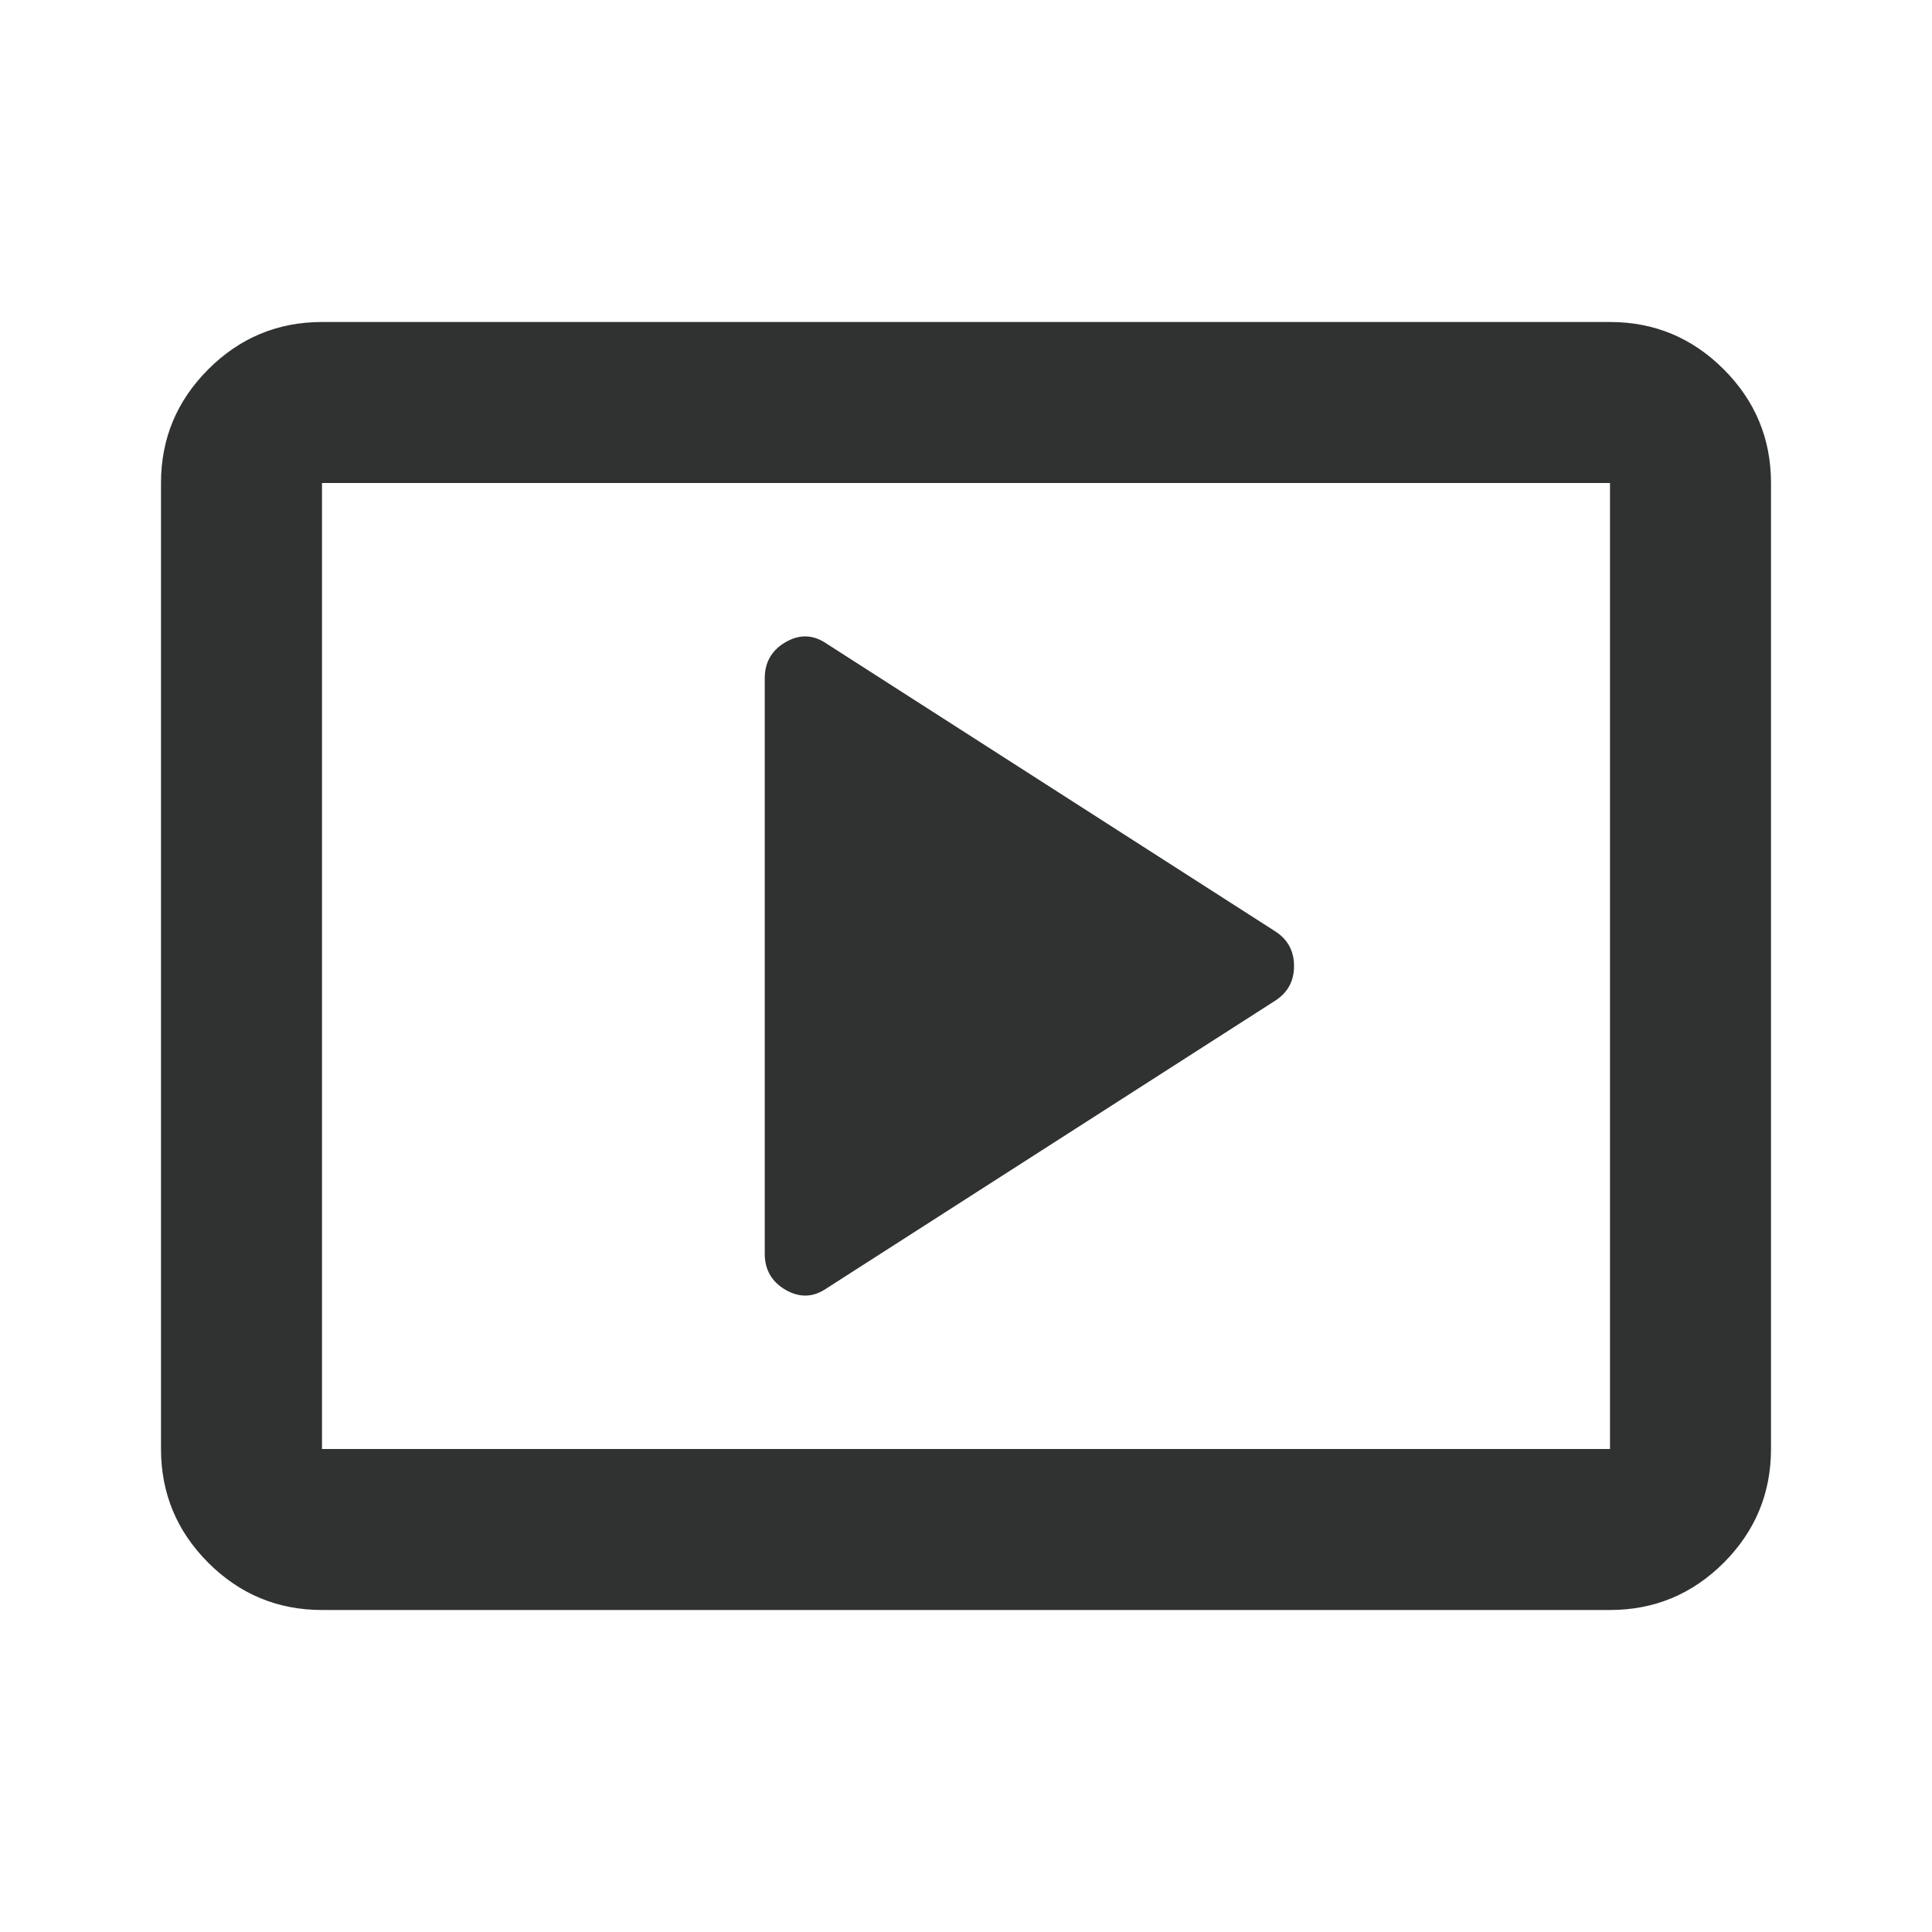
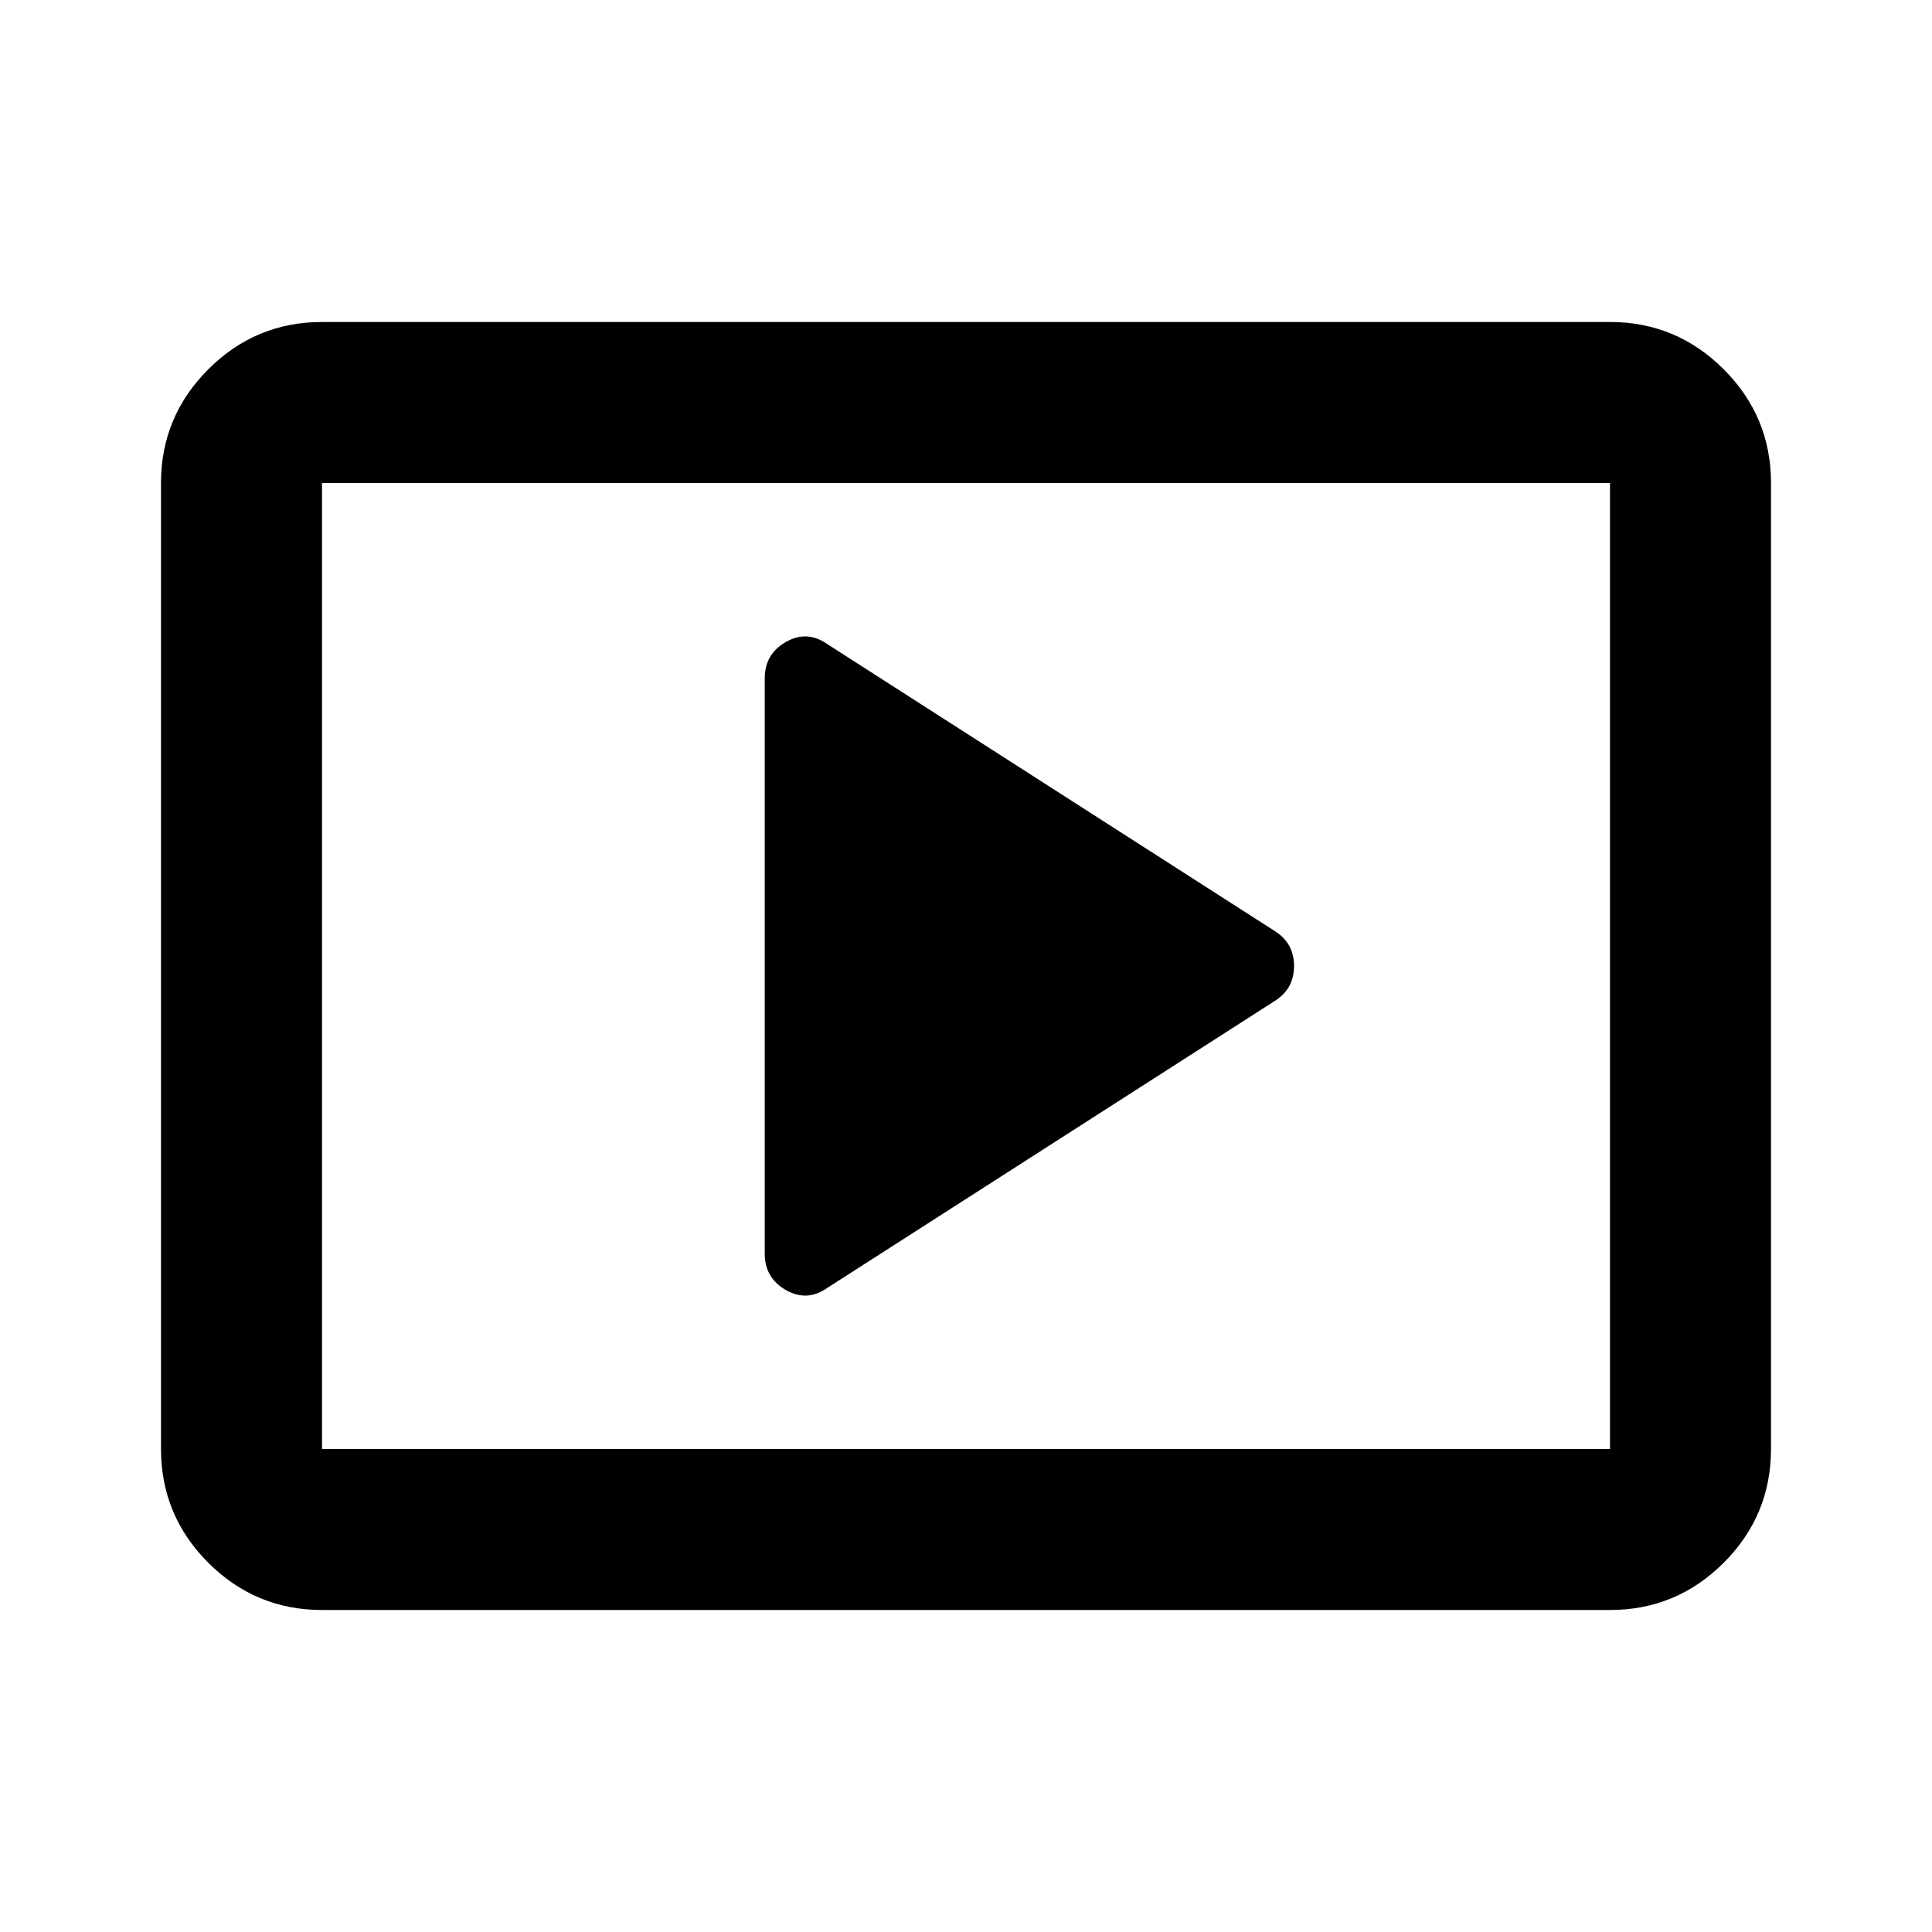
<svg xmlns="http://www.w3.org/2000/svg" preserveAspectRatio="none" overflow="visible" style="display: block;" width="24" height="24" viewBox="0 0 24 24" fill="none">
  <g id="smart_display">
    <mask id="mask0_0_360" style="mask-type:alpha" maskUnits="userSpaceOnUse" x="0" y="0" width="24" height="24">
      <rect id="Bounding box" width="24" height="24" fill="#D9D9D9" />
    </mask>
    <g mask="url(#mask0_0_360)">
-       <path id="smart_display_2" d="M10.275 16L15.85 12.425C16 12.325 16.075 12.183 16.075 12C16.075 11.817 16 11.675 15.85 11.575L10.275 8C10.108 7.883 9.938 7.875 9.762 7.975C9.588 8.075 9.5 8.225 9.5 8.425V15.575C9.5 15.775 9.588 15.925 9.762 16.025C9.938 16.125 10.108 16.117 10.275 16ZM4 20C3.45 20 2.979 19.804 2.587 19.413C2.196 19.021 2 18.55 2 18V6C2 5.45 2.196 4.979 2.587 4.588C2.979 4.196 3.45 4 4 4H20C20.55 4 21.021 4.196 21.413 4.588C21.804 4.979 22 5.45 22 6V18C22 18.55 21.804 19.021 21.413 19.413C21.021 19.804 20.55 20 20 20H4ZM4 18H20V6H4V18Z" fill="#303131" />
+       <path id="smart_display_2" d="M10.275 16L15.85 12.425C16 12.325 16.075 12.183 16.075 12C16.075 11.817 16 11.675 15.85 11.575L10.275 8C10.108 7.883 9.938 7.875 9.762 7.975C9.588 8.075 9.5 8.225 9.5 8.425V15.575C9.5 15.775 9.588 15.925 9.762 16.025C9.938 16.125 10.108 16.117 10.275 16ZM4 20C3.45 20 2.979 19.804 2.587 19.413C2.196 19.021 2 18.55 2 18V6C2 5.45 2.196 4.979 2.587 4.588C2.979 4.196 3.45 4 4 4H20C20.55 4 21.021 4.196 21.413 4.588C21.804 4.979 22 5.45 22 6V18C22 18.55 21.804 19.021 21.413 19.413C21.021 19.804 20.55 20 20 20H4ZM4 18H20V6H4V18Z" fill="currentColor" />
    </g>
  </g>
</svg>
